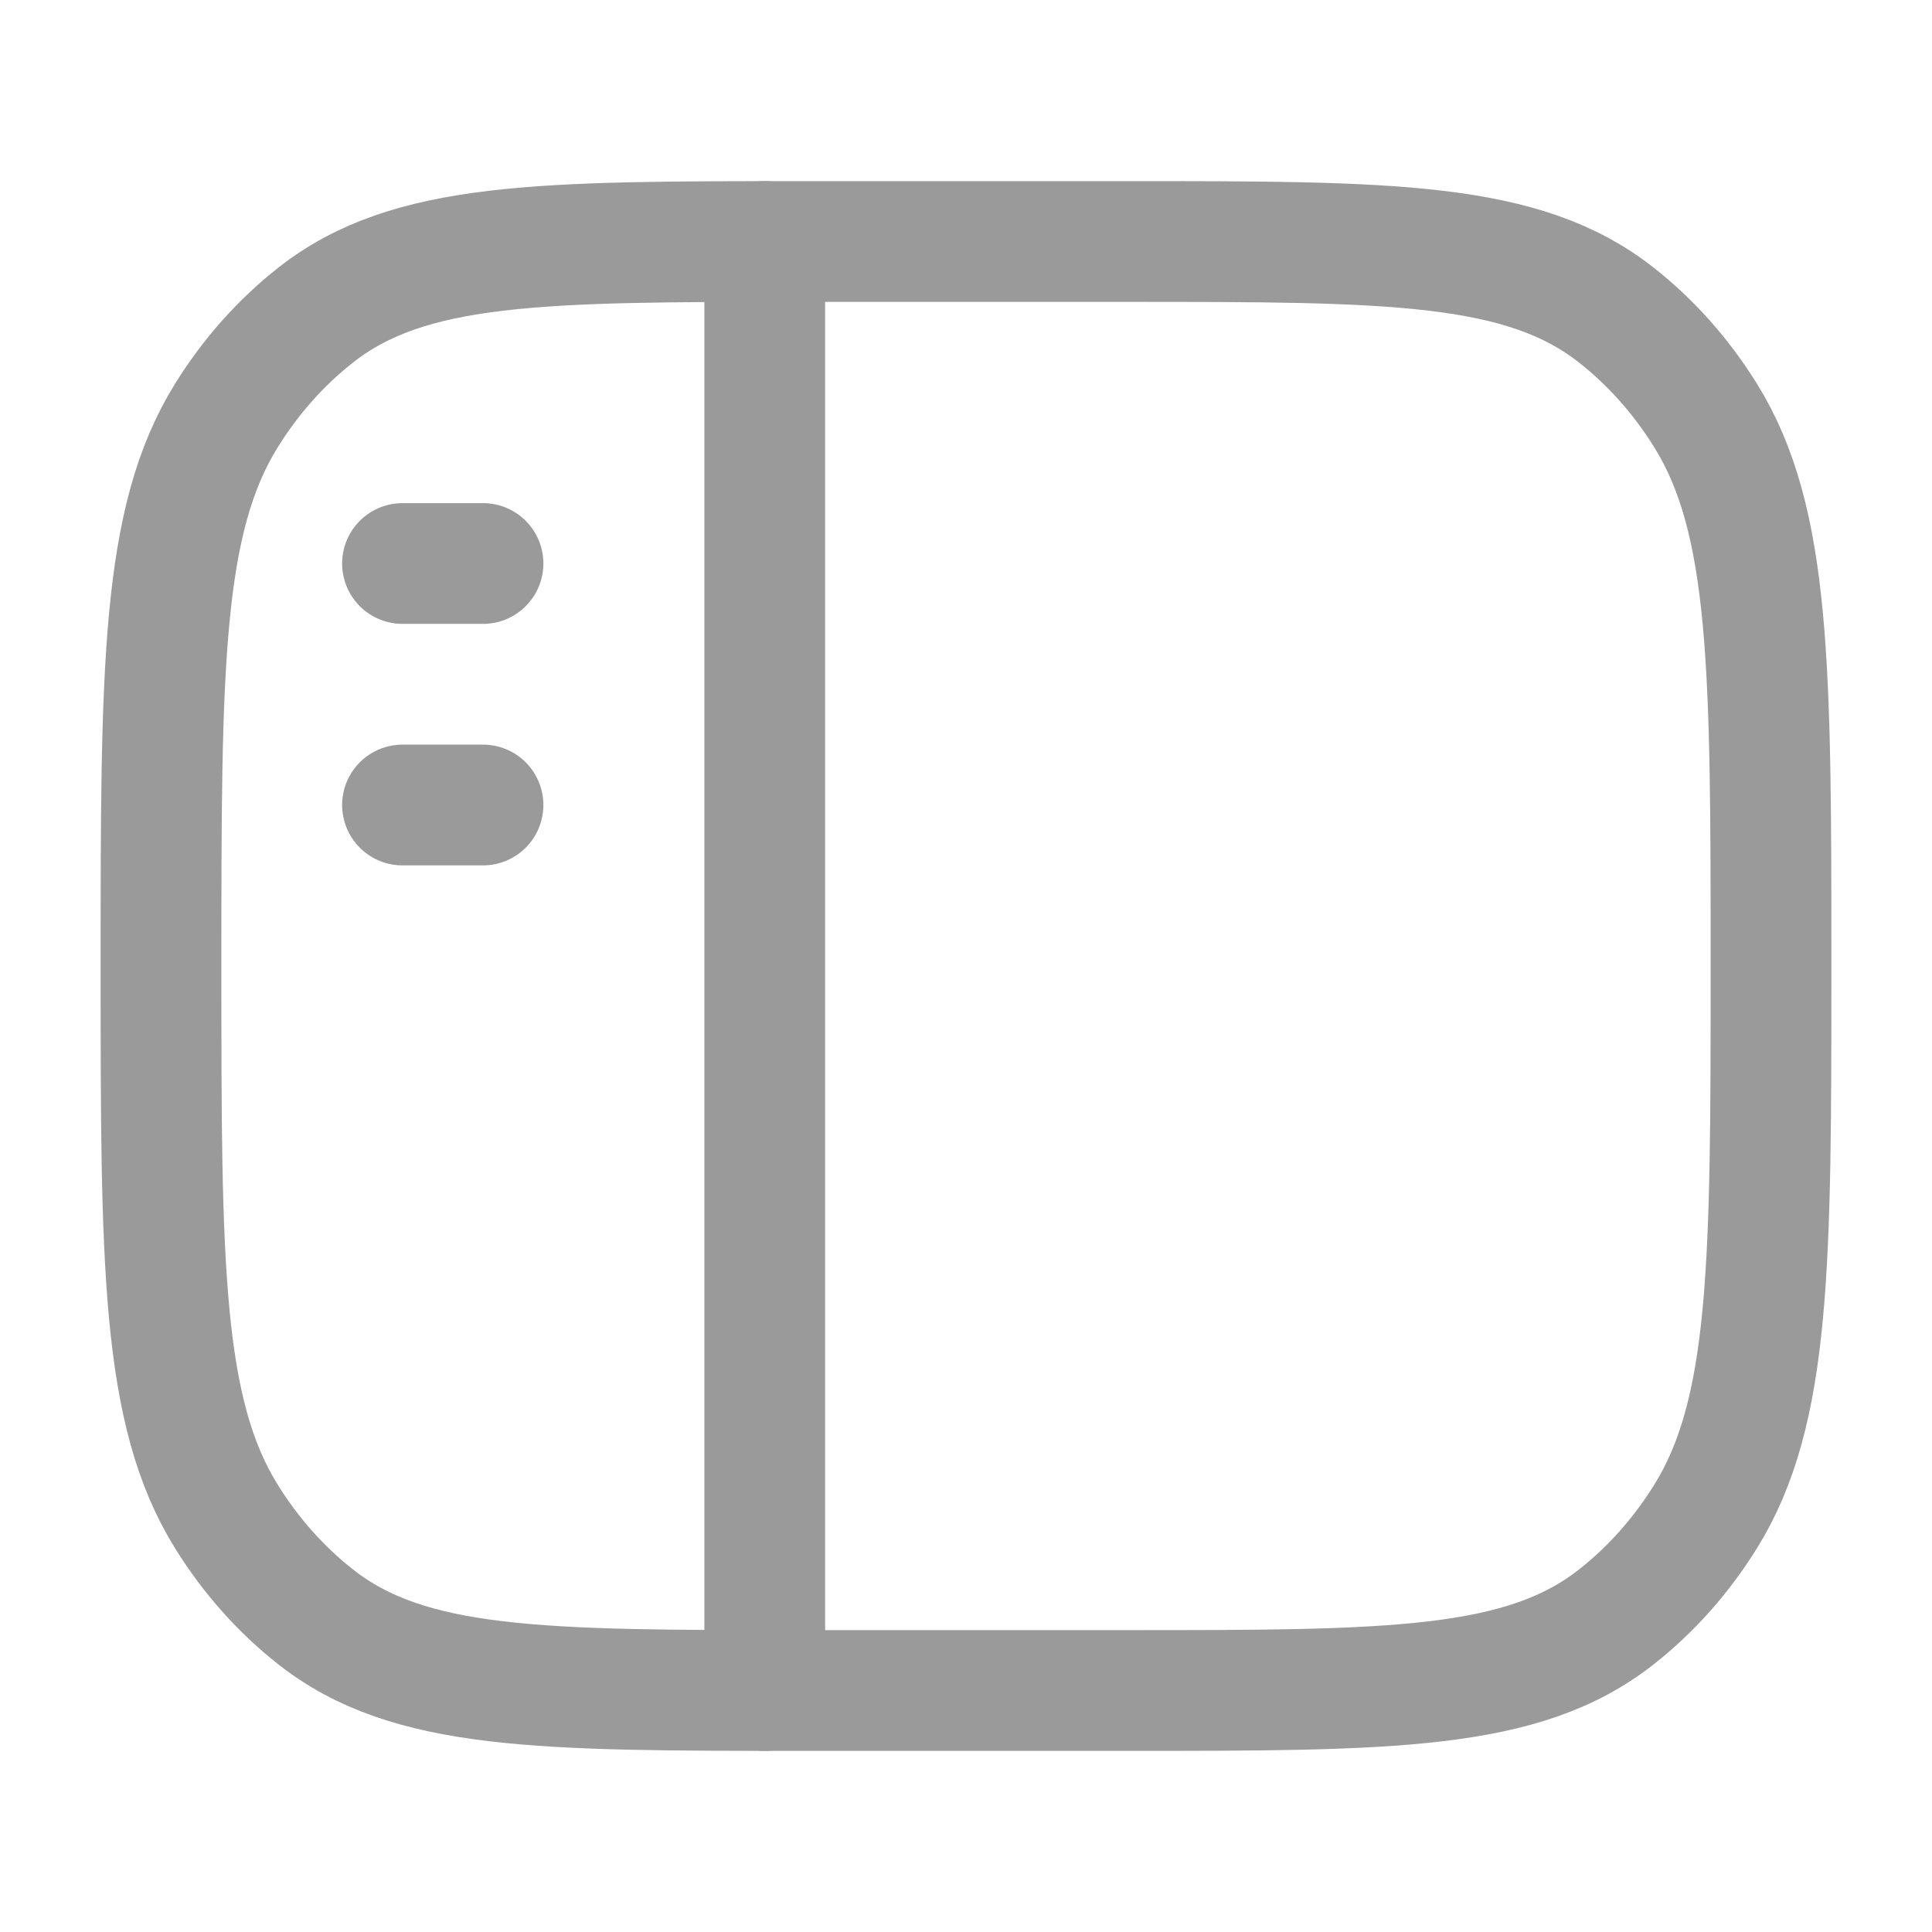
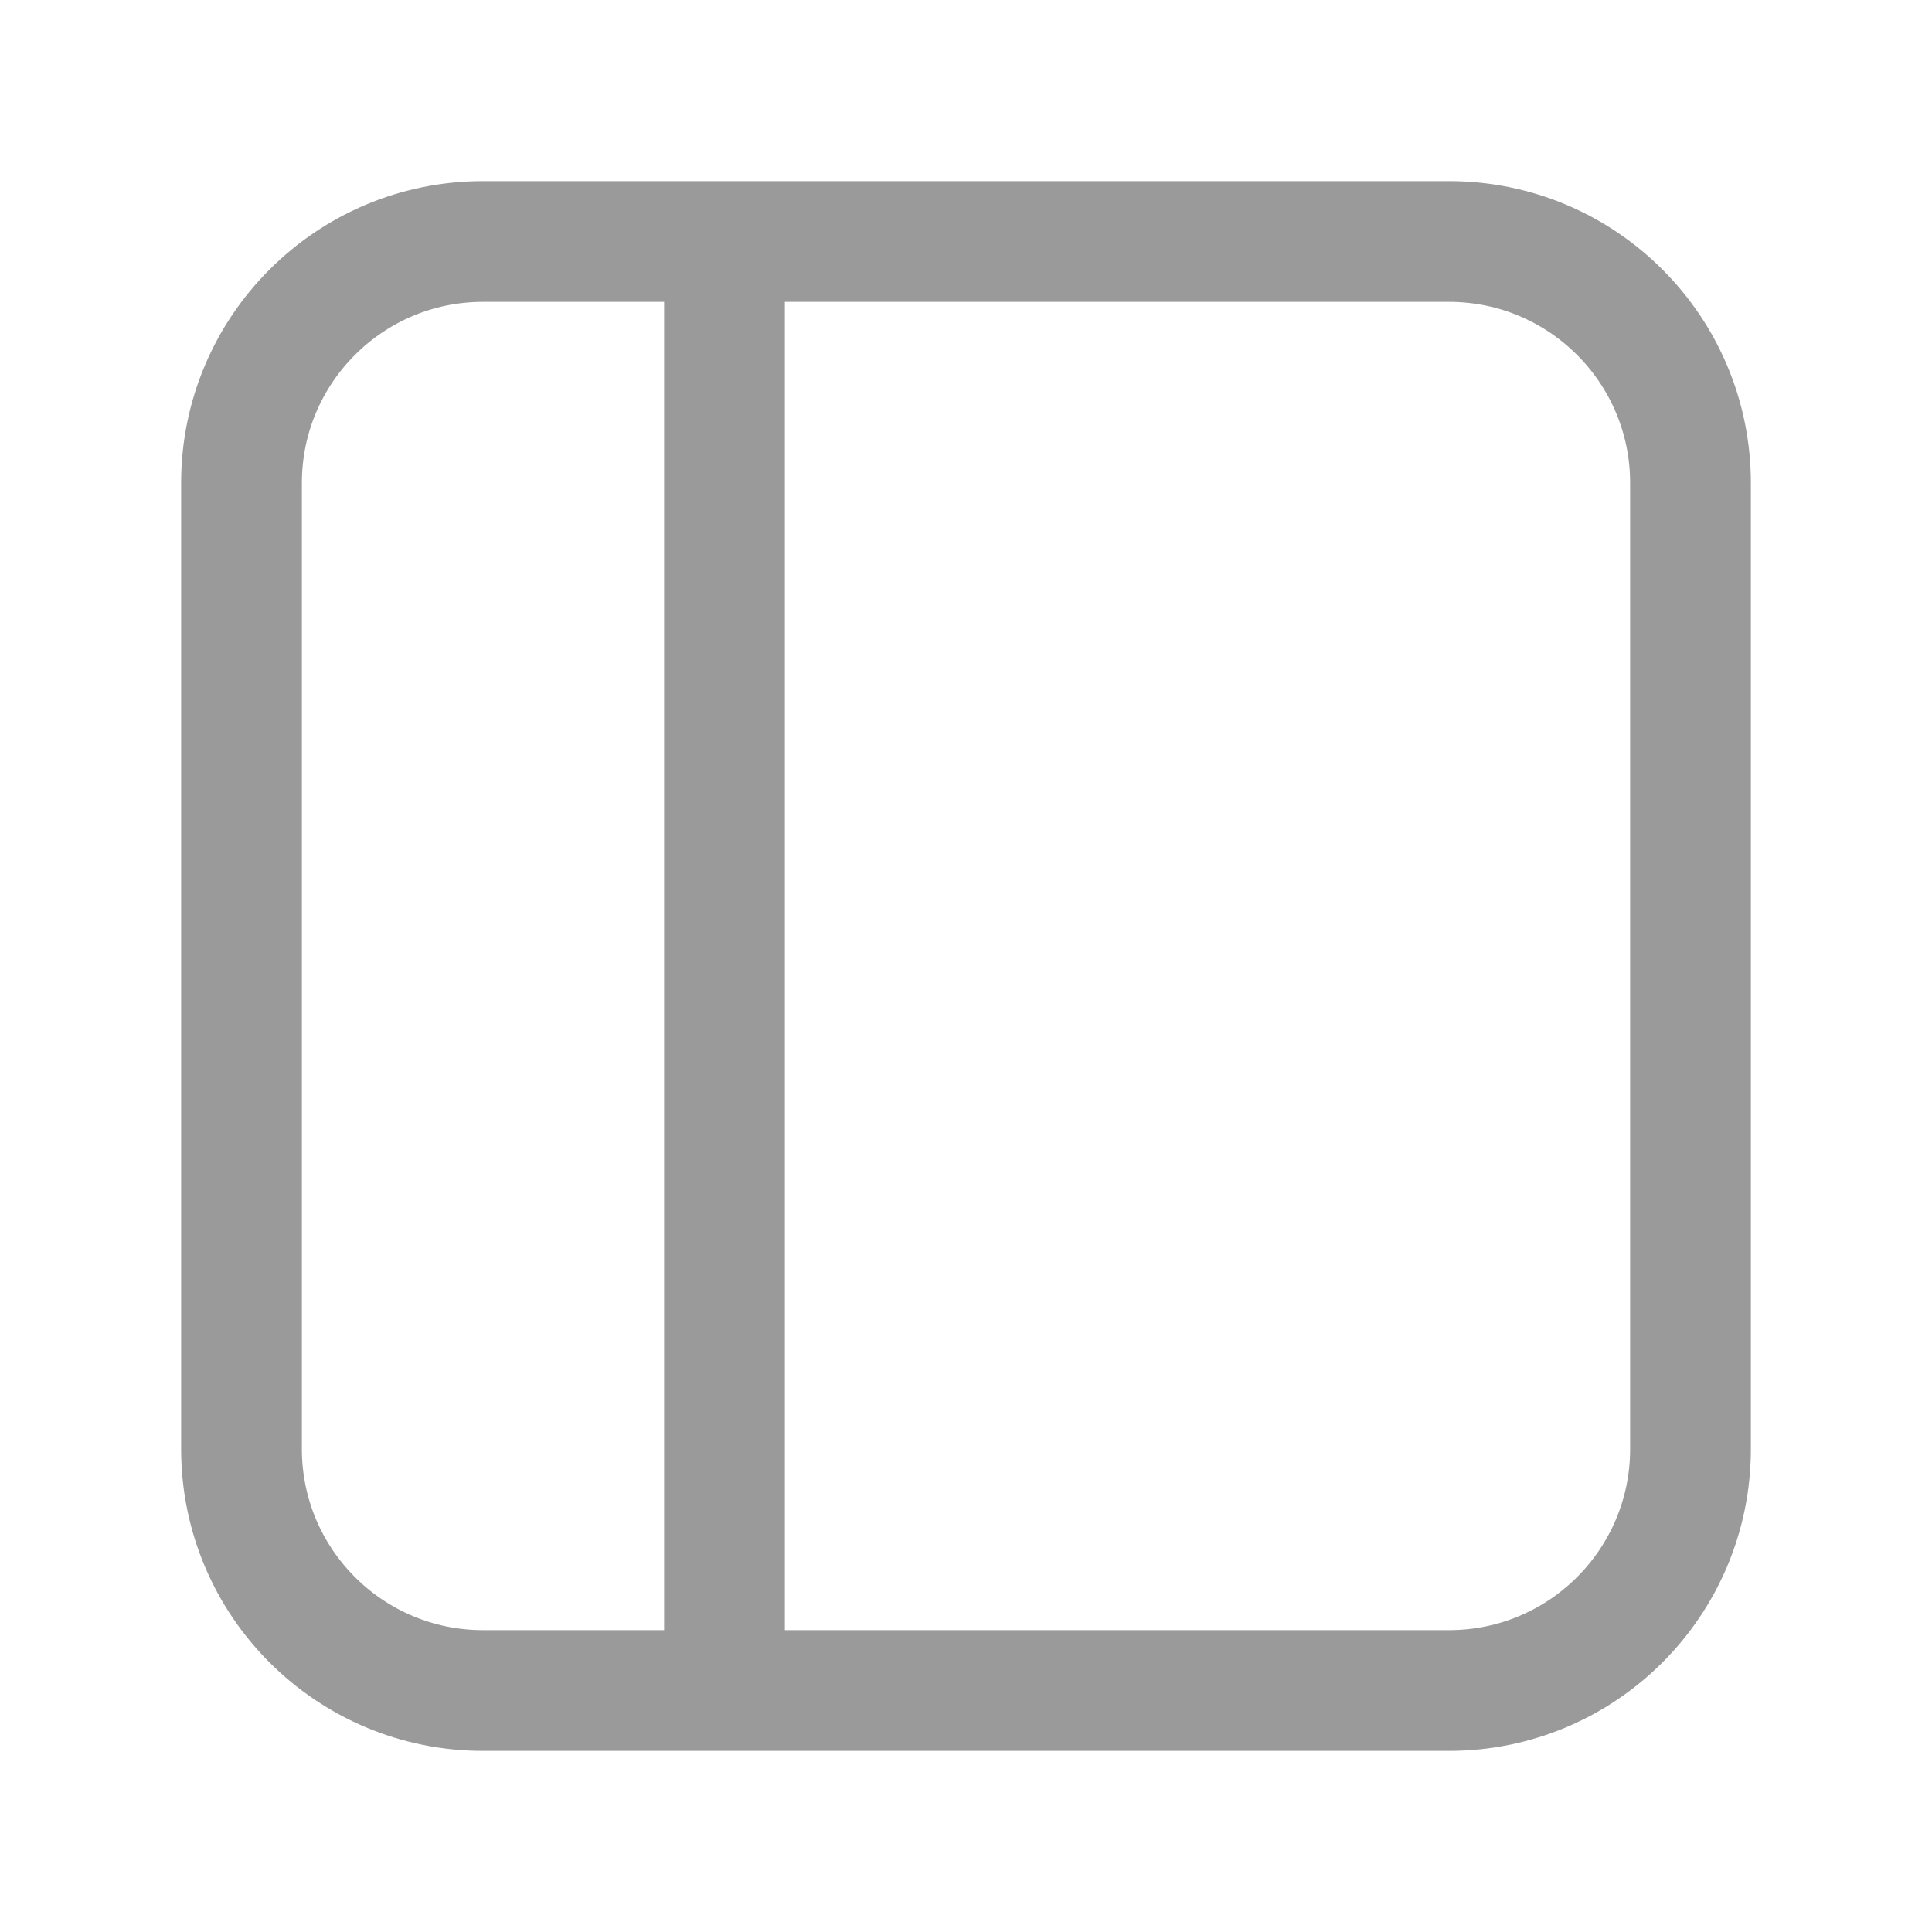
- <svg xmlns="http://www.w3.org/2000/svg" viewBox="0 0 24 24" fill="none" stroke="#9a9a9a" stroke-width="1.5" stroke-linecap="round" stroke-linejoin="round">
-   <path d="M2 12C2 8.311 2 6.466 2.814 5.159C3.115 4.675 3.489 4.254 3.919 3.916C5.081 3 6.721 3 10 3H14C17.279 3 18.919 3 20.081 3.916C20.511 4.254 20.885 4.675 21.186 5.159C22 6.466 22 8.311 22 12C22 15.689 22 17.534 21.186 18.841C20.885 19.325 20.511 19.746 20.081 20.084C18.919 21 17.279 21 14 21H10C6.721 21 5.081 21 3.919 20.084C3.489 19.746 3.115 19.325 2.814 18.841C2 17.534 2 15.689 2 12Z" stroke-width="1.5" y="0" />
-   <path d="M9.5 3L9.5 21" stroke-linejoin="round" stroke-width="1.5" y="1" />
-   <path d="M5 7H6M5 10H6" stroke-linecap="round" stroke-linejoin="round" stroke-width="1.5" y="2" />
+ <svg xmlns="http://www.w3.org/2000/svg" viewBox="0 0 24 24" fill="none" stroke="#9a9a9a" stroke-width="1.5">
+   <rect x="3" y="3" width="18" height="18" rx="3" />
+   <path d="M9 3v18" fill="#9a9a9a" />
</svg>
